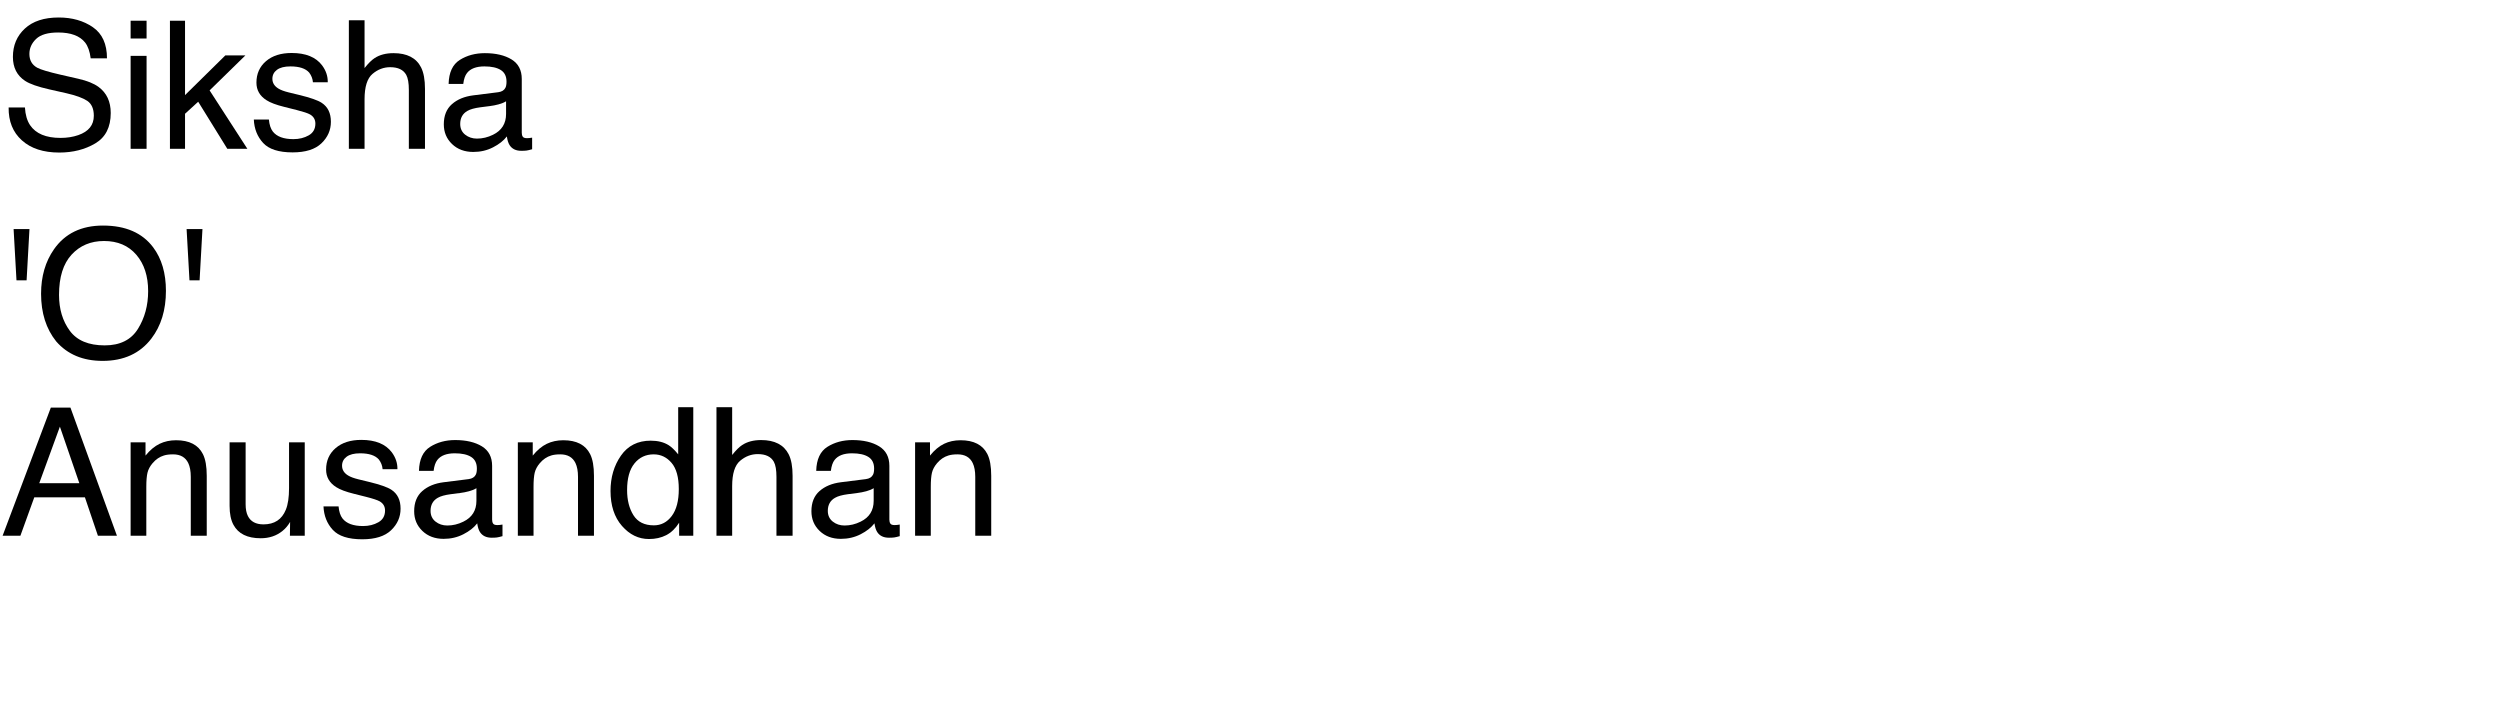
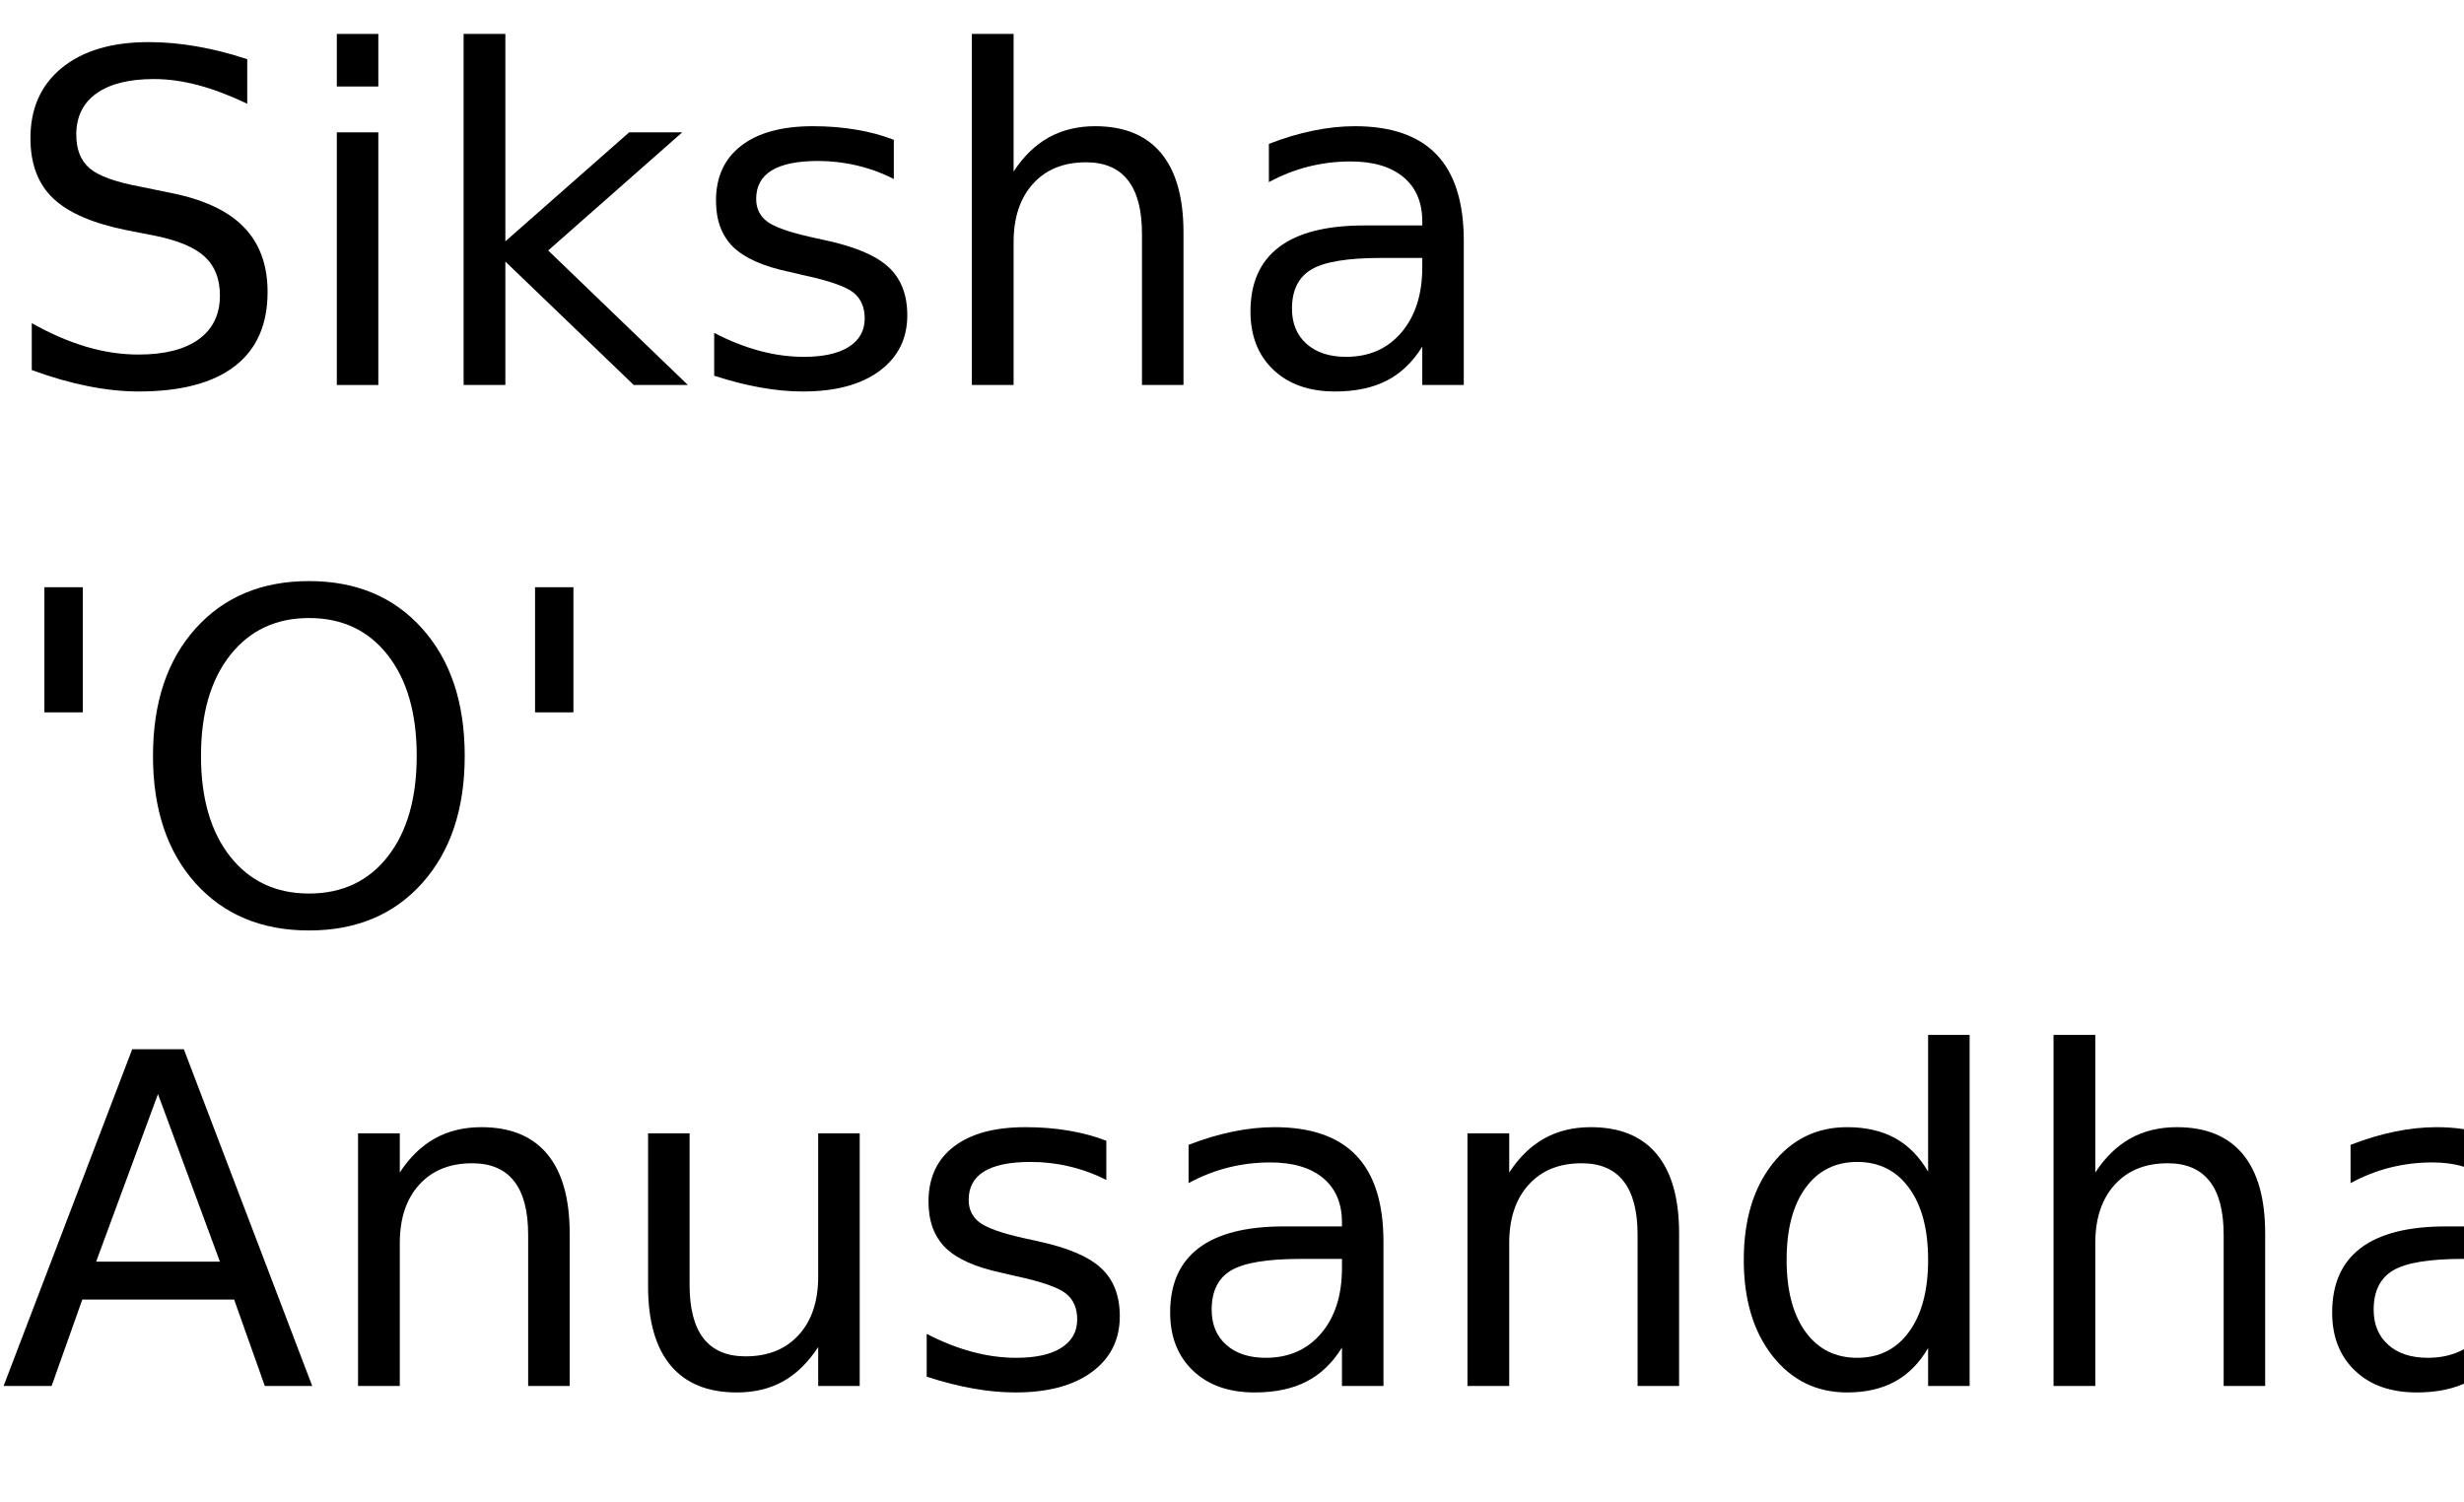
- <svg xmlns="http://www.w3.org/2000/svg" xmlns:xlink="http://www.w3.org/1999/xlink" width="840" height="240" viewBox="0 0 840 240">
+ <svg xmlns="http://www.w3.org/2000/svg" xmlns:xlink="http://www.w3.org/1999/xlink" width="320" height="195" viewBox="0 0 320 195">
  <defs>
    <g>
      <g id="glyph-0-0">
-         <path d="M 8.379 -13.887 C 8.516 -11.445 9.094 -9.461 10.109 -7.938 C 12.043 -5.086 15.449 -3.664 20.332 -3.664 C 22.52 -3.664 24.512 -3.977 26.309 -4.602 C 29.785 -5.812 31.523 -7.977 31.523 -11.102 C 31.523 -13.445 30.789 -15.117 29.328 -16.113 C 27.844 -17.09 25.516 -17.938 22.352 -18.664 L 16.523 -19.98 C 12.715 -20.84 10.02 -21.789 8.438 -22.82 C 5.703 -24.617 4.336 -27.305 4.336 -30.879 C 4.336 -34.746 5.672 -37.922 8.352 -40.398 C 11.027 -42.879 14.812 -44.121 19.719 -44.121 C 24.23 -44.121 28.062 -43.031 31.215 -40.855 C 34.371 -38.676 35.945 -35.195 35.945 -30.41 L 30.469 -30.41 C 30.176 -32.715 29.551 -34.484 28.594 -35.711 C 26.816 -37.957 23.797 -39.082 19.539 -39.082 C 16.102 -39.082 13.633 -38.359 12.129 -36.914 C 10.625 -35.469 9.875 -33.789 9.875 -31.875 C 9.875 -29.766 10.75 -28.223 12.508 -27.246 C 13.66 -26.621 16.27 -25.84 20.332 -24.902 L 26.367 -23.523 C 29.277 -22.859 31.523 -21.953 33.105 -20.801 C 35.84 -18.789 37.207 -15.867 37.207 -12.039 C 37.207 -7.273 35.473 -3.867 32.008 -1.816 C 28.539 0.234 24.512 1.258 19.922 1.258 C 14.57 1.258 10.383 -0.109 7.352 -2.844 C 4.324 -5.559 2.844 -9.238 2.898 -13.887 Z M 8.379 -13.887 " />
+         <path d="M 32.109 -42.312 L 32.109 -36.531 C 29.859 -37.602 27.738 -38.406 25.75 -38.938 C 23.758 -39.469 21.836 -39.734 19.984 -39.734 C 16.754 -39.734 14.266 -39.109 12.516 -37.859 C 10.773 -36.609 9.906 -34.828 9.906 -32.516 C 9.906 -30.586 10.484 -29.129 11.641 -28.141 C 12.805 -27.148 15.008 -26.352 18.25 -25.75 L 21.828 -25.016 C 26.242 -24.18 29.5 -22.703 31.594 -20.578 C 33.695 -18.461 34.75 -15.629 34.75 -12.078 C 34.75 -7.836 33.328 -4.625 30.484 -2.438 C 27.641 -0.25 23.473 0.844 17.984 0.844 C 15.922 0.844 13.719 0.609 11.375 0.141 C 9.039 -0.328 6.625 -1.02 4.125 -1.938 L 4.125 -8.031 C 6.531 -6.676 8.883 -5.656 11.188 -4.969 C 13.5 -4.289 15.766 -3.953 17.984 -3.953 C 21.367 -3.953 23.977 -4.613 25.812 -5.938 C 27.645 -7.27 28.562 -9.164 28.562 -11.625 C 28.562 -13.781 27.898 -15.461 26.578 -16.672 C 25.266 -17.879 23.102 -18.785 20.094 -19.391 L 16.5 -20.094 C 12.082 -20.977 8.883 -22.359 6.906 -24.234 C 4.938 -26.109 3.953 -28.711 3.953 -32.047 C 3.953 -35.922 5.312 -38.969 8.031 -41.188 C 10.758 -43.414 14.52 -44.531 19.312 -44.531 C 21.363 -44.531 23.453 -44.344 25.578 -43.969 C 27.703 -43.602 29.879 -43.051 32.109 -42.312 Z M 32.109 -42.312 " />
      </g>
      <g id="glyph-0-1">
-         <path d="M 3.867 -31.23 L 9.227 -31.23 L 9.227 0 L 3.867 0 Z M 3.867 -43.039 L 9.227 -43.039 L 9.227 -37.062 L 3.867 -37.062 Z M 3.867 -43.039 " />
+         <path d="M 5.656 -32.812 L 11.047 -32.812 L 11.047 0 L 5.656 0 Z M 5.656 -45.594 L 11.047 -45.594 L 11.047 -38.766 L 5.656 -38.766 Z M 5.656 -45.594 " />
      </g>
      <g id="glyph-0-2">
-         <path d="M 3.75 -43.039 L 8.82 -43.039 L 8.82 -18.047 L 22.352 -31.375 L 29.094 -31.375 L 17.078 -19.629 L 29.766 0 L 23.027 0 L 13.242 -15.82 L 8.82 -11.777 L 8.82 0 L 3.75 0 Z M 3.75 -43.039 " />
+         <path d="M 5.453 -45.594 L 10.875 -45.594 L 10.875 -18.656 L 26.953 -32.812 L 33.844 -32.812 L 16.438 -17.469 L 34.578 0 L 27.547 0 L 10.875 -16.031 L 10.875 0 L 5.453 0 Z M 5.453 -45.594 " />
      </g>
      <g id="glyph-0-3">
-         <path d="M 7 -9.844 C 7.156 -8.086 7.598 -6.738 8.32 -5.801 C 9.648 -4.102 11.953 -3.25 15.234 -3.25 C 17.188 -3.25 18.906 -3.676 20.391 -4.527 C 21.875 -5.375 22.617 -6.688 22.617 -8.469 C 22.617 -9.816 22.023 -10.84 20.828 -11.543 C 20.066 -11.973 18.562 -12.469 16.32 -13.039 L 12.129 -14.094 C 9.453 -14.758 7.48 -15.5 6.211 -16.32 C 3.945 -17.746 2.812 -19.719 2.812 -22.234 C 2.812 -25.203 3.883 -27.609 6.02 -29.445 C 8.16 -31.281 11.035 -32.195 14.648 -32.195 C 19.375 -32.195 22.781 -30.812 24.875 -28.039 C 26.184 -26.281 26.816 -24.383 26.777 -22.352 L 21.797 -22.352 C 21.699 -23.543 21.281 -24.629 20.539 -25.605 C 19.328 -26.992 17.227 -27.688 14.238 -27.688 C 12.246 -27.688 10.738 -27.305 9.711 -26.543 C 8.688 -25.781 8.172 -24.773 8.172 -23.523 C 8.172 -22.156 8.848 -21.062 10.195 -20.242 C 10.977 -19.754 12.129 -19.328 13.652 -18.953 L 17.141 -18.105 C 20.93 -17.188 23.469 -16.297 24.758 -15.438 C 26.809 -14.09 27.832 -11.973 27.832 -9.082 C 27.832 -6.289 26.773 -3.875 24.652 -1.844 C 22.535 0.188 19.305 1.203 14.969 1.203 C 10.301 1.203 6.996 0.141 5.055 -1.977 C 3.109 -4.098 2.07 -6.719 1.934 -9.844 Z M 7 -9.844 " />
+         <path d="M 26.578 -31.844 L 26.578 -26.75 C 25.047 -27.531 23.457 -28.113 21.812 -28.5 C 20.176 -28.895 18.484 -29.094 16.734 -29.094 C 14.055 -29.094 12.047 -28.68 10.703 -27.859 C 9.367 -27.035 8.703 -25.805 8.703 -24.172 C 8.703 -22.922 9.18 -21.938 10.141 -21.219 C 11.098 -20.508 13.02 -19.832 15.906 -19.188 L 17.75 -18.781 C 21.582 -17.957 24.301 -16.797 25.906 -15.297 C 27.52 -13.805 28.328 -11.723 28.328 -9.047 C 28.328 -6.004 27.117 -3.594 24.703 -1.812 C 22.297 -0.039 18.984 0.844 14.766 0.844 C 13.004 0.844 11.172 0.672 9.266 0.328 C 7.367 -0.004 5.363 -0.516 3.25 -1.203 L 3.25 -6.766 C 5.238 -5.734 7.203 -4.957 9.141 -4.438 C 11.078 -3.914 12.992 -3.656 14.891 -3.656 C 17.422 -3.656 19.367 -4.086 20.734 -4.953 C 22.109 -5.828 22.797 -7.055 22.797 -8.641 C 22.797 -10.109 22.301 -11.234 21.312 -12.016 C 20.32 -12.797 18.16 -13.547 14.828 -14.266 L 12.953 -14.703 C 9.609 -15.41 7.191 -16.488 5.703 -17.938 C 4.223 -19.395 3.484 -21.395 3.484 -23.938 C 3.484 -27.02 4.578 -29.398 6.766 -31.078 C 8.953 -32.766 12.055 -33.609 16.078 -33.609 C 18.078 -33.609 19.953 -33.457 21.703 -33.156 C 23.461 -32.863 25.086 -32.426 26.578 -31.844 Z M 26.578 -31.844 " />
      </g>
      <g id="glyph-0-4">
-         <path d="M 3.867 -43.184 L 9.141 -43.184 L 9.141 -27.129 C 10.391 -28.711 11.516 -29.824 12.508 -30.469 C 14.207 -31.582 16.328 -32.141 18.867 -32.141 C 23.418 -32.141 26.504 -30.547 28.125 -27.363 C 29.004 -25.625 29.445 -23.211 29.445 -20.125 L 29.445 0 L 24.023 0 L 24.023 -19.773 C 24.023 -22.078 23.73 -23.77 23.145 -24.844 C 22.188 -26.562 20.391 -27.422 17.754 -27.422 C 15.566 -27.422 13.586 -26.672 11.805 -25.164 C 10.027 -23.66 9.141 -20.82 9.141 -16.641 L 9.141 0 L 3.867 0 Z M 3.867 -43.184 " />
+         <path d="M 32.938 -19.812 L 32.938 0 L 27.547 0 L 27.547 -19.625 C 27.547 -22.727 26.938 -25.051 25.719 -26.594 C 24.508 -28.145 22.695 -28.922 20.281 -28.922 C 17.363 -28.922 15.066 -27.988 13.391 -26.125 C 11.711 -24.27 10.875 -21.742 10.875 -18.547 L 10.875 0 L 5.453 0 L 5.453 -45.594 L 10.875 -45.594 L 10.875 -27.719 C 12.156 -29.688 13.672 -31.16 15.422 -32.141 C 17.172 -33.117 19.188 -33.609 21.469 -33.609 C 25.238 -33.609 28.094 -32.441 30.031 -30.109 C 31.969 -27.773 32.938 -24.344 32.938 -19.812 Z M 32.938 -19.812 " />
      </g>
      <g id="glyph-0-5">
-         <path d="M 7.91 -8.352 C 7.91 -6.828 8.469 -5.625 9.578 -4.746 C 10.691 -3.867 12.012 -3.43 13.535 -3.43 C 15.391 -3.43 17.188 -3.859 18.926 -4.719 C 21.855 -6.145 23.32 -8.477 23.32 -11.719 L 23.32 -15.969 C 22.676 -15.559 21.844 -15.215 20.828 -14.941 C 19.812 -14.668 18.82 -14.473 17.844 -14.355 L 14.648 -13.945 C 12.734 -13.691 11.297 -13.289 10.344 -12.742 C 8.723 -11.824 7.91 -10.359 7.91 -8.352 Z M 20.684 -19.016 C 21.895 -19.172 22.703 -19.68 23.117 -20.539 C 23.352 -21.008 23.469 -21.68 23.469 -22.559 C 23.469 -24.355 22.828 -25.66 21.547 -26.469 C 20.27 -27.281 18.438 -27.688 16.055 -27.688 C 13.301 -27.688 11.348 -26.945 10.195 -25.461 C 9.551 -24.641 9.133 -23.418 8.938 -21.797 L 4.016 -21.797 C 4.113 -25.664 5.367 -28.355 7.777 -29.867 C 10.191 -31.383 12.988 -32.141 16.172 -32.141 C 19.863 -32.141 22.859 -31.438 25.164 -30.031 C 27.449 -28.625 28.594 -26.438 28.594 -23.469 L 28.594 -5.391 C 28.594 -4.844 28.707 -4.406 28.93 -4.07 C 29.156 -3.738 29.629 -3.574 30.352 -3.574 C 30.586 -3.574 30.852 -3.59 31.141 -3.617 C 31.434 -3.648 31.75 -3.691 32.078 -3.75 L 32.078 0.148 C 31.258 0.383 30.633 0.527 30.203 0.586 C 29.773 0.645 29.188 0.672 28.445 0.672 C 26.629 0.672 25.312 0.031 24.492 -1.258 C 24.062 -1.941 23.758 -2.91 23.586 -4.16 C 22.512 -2.754 20.969 -1.531 18.953 -0.5 C 16.941 0.535 14.727 1.055 12.305 1.055 C 9.395 1.055 7.016 0.172 5.172 -1.598 C 3.324 -3.363 2.402 -5.578 2.402 -8.234 C 2.402 -11.145 3.312 -13.398 5.125 -15 C 6.941 -16.602 9.328 -17.586 12.273 -17.961 Z M 20.684 -19.016 " />
+         <path d="M 20.562 -16.5 C 16.207 -16.5 13.191 -16 11.516 -15 C 9.836 -14 9 -12.301 9 -9.906 C 9 -7.988 9.629 -6.469 10.891 -5.344 C 12.148 -4.219 13.863 -3.656 16.031 -3.656 C 19.02 -3.656 21.414 -4.711 23.219 -6.828 C 25.02 -8.953 25.922 -11.773 25.922 -15.297 L 25.922 -16.5 Z M 31.312 -18.719 L 31.312 0 L 25.922 0 L 25.922 -4.984 C 24.691 -2.992 23.16 -1.523 21.328 -0.578 C 19.492 0.367 17.25 0.844 14.594 0.844 C 11.227 0.844 8.555 -0.098 6.578 -1.984 C 4.598 -3.867 3.609 -6.391 3.609 -9.547 C 3.609 -13.242 4.844 -16.031 7.312 -17.906 C 9.781 -19.781 13.469 -20.719 18.375 -20.719 L 25.922 -20.719 L 25.922 -21.234 C 25.922 -23.723 25.102 -25.645 23.469 -27 C 21.844 -28.352 19.555 -29.031 16.609 -29.031 C 14.734 -29.031 12.906 -28.805 11.125 -28.359 C 9.352 -27.91 7.645 -27.238 6 -26.344 L 6 -31.312 C 7.977 -32.082 9.895 -32.656 11.75 -33.031 C 13.602 -33.414 15.41 -33.609 17.172 -33.609 C 21.91 -33.609 25.453 -32.375 27.797 -29.906 C 30.141 -27.445 31.312 -23.719 31.312 -18.719 Z M 31.312 -18.719 " />
      </g>
      <g id="glyph-0-6">
-         <path d="M 9.902 -43.039 L 8.938 -25.812 L 5.539 -25.812 L 4.57 -43.039 Z M 9.902 -43.039 " />
+         <path d="M 10.75 -43.734 L 10.75 -27.484 L 5.766 -27.484 L 5.766 -43.734 Z M 10.75 -43.734 " />
      </g>
      <g id="glyph-0-7">
-         <path d="M 23.145 -44.211 C 30.742 -44.211 36.367 -41.766 40.02 -36.883 C 42.871 -33.074 44.297 -28.203 44.297 -22.266 C 44.297 -15.84 42.664 -10.5 39.406 -6.242 C 35.578 -1.242 30.117 1.258 23.027 1.258 C 16.406 1.258 11.203 -0.93 7.414 -5.305 C 4.035 -9.523 2.344 -14.852 2.344 -21.297 C 2.344 -27.117 3.789 -32.102 6.68 -36.242 C 10.391 -41.555 15.879 -44.211 23.145 -44.211 Z M 23.73 -3.953 C 28.867 -3.953 32.582 -5.797 34.879 -9.477 C 37.172 -13.16 38.32 -17.391 38.32 -22.18 C 38.32 -27.238 36.996 -31.309 34.352 -34.395 C 31.703 -37.48 28.086 -39.023 23.496 -39.023 C 19.043 -39.023 15.41 -37.496 12.598 -34.438 C 9.785 -31.383 8.379 -26.875 8.379 -20.918 C 8.379 -16.152 9.586 -12.133 11.996 -8.863 C 14.41 -5.59 18.32 -3.953 23.73 -3.953 Z M 23.73 -3.953 " />
+         <path d="M 23.641 -39.734 C 19.348 -39.734 15.938 -38.129 13.406 -34.922 C 10.875 -31.723 9.609 -27.359 9.609 -21.828 C 9.609 -16.316 10.875 -11.957 13.406 -8.75 C 15.938 -5.551 19.348 -3.953 23.641 -3.953 C 27.941 -3.953 31.348 -5.551 33.859 -8.75 C 36.367 -11.957 37.625 -16.316 37.625 -21.828 C 37.625 -27.359 36.367 -31.723 33.859 -34.922 C 31.348 -38.129 27.941 -39.734 23.641 -39.734 Z M 23.641 -44.531 C 29.773 -44.531 34.676 -42.473 38.344 -38.359 C 42.02 -34.254 43.859 -28.742 43.859 -21.828 C 43.859 -14.93 42.02 -9.426 38.344 -5.312 C 34.676 -1.207 29.773 0.844 23.641 0.844 C 17.492 0.844 12.578 -1.203 8.891 -5.297 C 5.211 -9.398 3.375 -14.91 3.375 -21.828 C 3.375 -28.742 5.211 -34.254 8.891 -38.359 C 12.578 -42.473 17.492 -44.531 23.641 -44.531 Z M 23.641 -44.531 " />
      </g>
      <g id="glyph-0-8">
-         <path d="M 26.66 -17.637 L 20.125 -36.648 L 13.184 -17.637 Z M 17.078 -43.039 L 23.672 -43.039 L 39.289 0 L 32.898 0 L 28.535 -12.891 L 11.516 -12.891 L 6.855 0 L 0.879 0 Z M 17.078 -43.039 " />
+         <path d="M 20.516 -37.906 L 12.484 -16.141 L 28.562 -16.141 Z M 17.172 -43.734 L 23.875 -43.734 L 40.547 0 L 34.391 0 L 30.406 -11.219 L 10.688 -11.219 L 6.703 0 L 0.469 0 Z M 17.172 -43.734 " />
      </g>
      <g id="glyph-0-9">
-         <path d="M 3.867 -31.375 L 8.875 -31.375 L 8.875 -26.922 C 10.359 -28.758 11.934 -30.078 13.594 -30.879 C 15.254 -31.68 17.102 -32.078 19.133 -32.078 C 23.586 -32.078 26.594 -30.527 28.156 -27.422 C 29.016 -25.723 29.445 -23.289 29.445 -20.125 L 29.445 0 L 24.082 0 L 24.082 -19.773 C 24.082 -21.688 23.797 -23.234 23.234 -24.406 C 22.297 -26.359 20.594 -27.336 18.133 -27.336 C 16.883 -27.336 15.859 -27.207 15.059 -26.953 C 13.613 -26.523 12.344 -25.664 11.25 -24.375 C 10.371 -23.34 9.801 -22.27 9.535 -21.168 C 9.273 -20.062 9.141 -18.484 9.141 -16.438 L 9.141 0 L 3.867 0 Z M 3.867 -31.375 " />
+         <path d="M 32.938 -19.812 L 32.938 0 L 27.547 0 L 27.547 -19.625 C 27.547 -22.727 26.938 -25.051 25.719 -26.594 C 24.508 -28.145 22.695 -28.922 20.281 -28.922 C 17.363 -28.922 15.066 -27.988 13.391 -26.125 C 11.711 -24.27 10.875 -21.742 10.875 -18.547 L 10.875 0 L 5.453 0 L 5.453 -32.812 L 10.875 -32.812 L 10.875 -27.719 C 12.156 -29.688 13.672 -31.16 15.422 -32.141 C 17.172 -33.117 19.188 -33.609 21.469 -33.609 C 25.238 -33.609 28.094 -32.441 30.031 -30.109 C 31.969 -27.773 32.938 -24.344 32.938 -19.812 Z M 32.938 -19.812 " />
      </g>
      <g id="glyph-0-10">
-         <path d="M 9.141 -31.375 L 9.141 -10.547 C 9.141 -8.945 9.395 -7.637 9.902 -6.621 C 10.84 -4.746 12.586 -3.809 15.148 -3.809 C 18.82 -3.809 21.32 -5.449 22.648 -8.73 C 23.371 -10.488 23.73 -12.898 23.73 -15.969 L 23.73 -31.375 L 29.004 -31.375 L 29.004 0 L 24.023 0 L 24.082 -4.629 C 23.398 -3.438 22.547 -2.43 21.531 -1.609 C 19.52 0.031 17.078 0.852 14.211 0.852 C 9.738 0.852 6.688 -0.645 5.07 -3.633 C 4.191 -5.234 3.75 -7.375 3.75 -10.047 L 3.75 -31.375 Z M 9.141 -31.375 " />
+         <path d="M 5.094 -12.953 L 5.094 -32.812 L 10.484 -32.812 L 10.484 -13.156 C 10.484 -10.051 11.086 -7.723 12.297 -6.172 C 13.516 -4.617 15.332 -3.844 17.75 -3.844 C 20.664 -3.844 22.969 -4.77 24.656 -6.625 C 26.344 -8.477 27.188 -11.004 27.188 -14.203 L 27.188 -32.812 L 32.578 -32.812 L 32.578 0 L 27.188 0 L 27.188 -5.047 C 25.875 -3.047 24.352 -1.562 22.625 -0.594 C 20.906 0.363 18.898 0.844 16.609 0.844 C 12.836 0.844 9.973 -0.328 8.016 -2.672 C 6.066 -5.016 5.094 -8.441 5.094 -12.953 Z M 18.656 -33.609 Z M 18.656 -33.609 " />
      </g>
      <g id="glyph-0-11">
-         <path d="M 7.207 -15.32 C 7.207 -11.961 7.922 -9.148 9.344 -6.883 C 10.77 -4.617 13.055 -3.484 16.203 -3.484 C 18.645 -3.484 20.648 -4.535 22.223 -6.637 C 23.793 -8.734 24.578 -11.75 24.578 -15.672 C 24.578 -19.637 23.77 -22.574 22.148 -24.477 C 20.527 -26.383 18.523 -27.336 16.141 -27.336 C 13.484 -27.336 11.332 -26.32 9.684 -24.289 C 8.031 -22.258 7.207 -19.266 7.207 -15.32 Z M 15.148 -31.934 C 17.551 -31.934 19.562 -31.426 21.18 -30.41 C 22.117 -29.824 23.184 -28.797 24.375 -27.336 L 24.375 -43.184 L 29.445 -43.184 L 29.445 0 L 24.695 0 L 24.695 -4.367 C 23.465 -2.434 22.012 -1.035 20.332 -0.176 C 18.652 0.684 16.727 1.113 14.562 1.113 C 11.066 1.113 8.039 -0.355 5.477 -3.297 C 2.918 -6.234 1.641 -10.148 1.641 -15.031 C 1.641 -19.602 2.809 -23.559 5.141 -26.91 C 7.477 -30.258 10.812 -31.934 15.148 -31.934 Z M 15.148 -31.934 " />
+         <path d="M 27.25 -27.828 L 27.25 -45.594 L 32.641 -45.594 L 32.641 0 L 27.25 0 L 27.25 -4.922 C 26.113 -2.973 24.68 -1.523 22.953 -0.578 C 21.223 0.367 19.148 0.844 16.734 0.844 C 12.766 0.844 9.535 -0.734 7.047 -3.891 C 4.555 -7.055 3.312 -11.219 3.312 -16.375 C 3.312 -21.531 4.555 -25.691 7.047 -28.859 C 9.535 -32.023 12.766 -33.609 16.734 -33.609 C 19.148 -33.609 21.223 -33.133 22.953 -32.188 C 24.68 -31.238 26.113 -29.785 27.25 -27.828 Z M 8.875 -16.375 C 8.875 -12.414 9.688 -9.305 11.312 -7.047 C 12.945 -4.785 15.191 -3.656 18.047 -3.656 C 20.898 -3.656 23.145 -4.785 24.781 -7.047 C 26.426 -9.305 27.25 -12.414 27.25 -16.375 C 27.25 -20.344 26.426 -23.453 24.781 -25.703 C 23.145 -27.961 20.898 -29.094 18.047 -29.094 C 15.191 -29.094 12.945 -27.961 11.312 -25.703 C 9.688 -23.453 8.875 -20.344 8.875 -16.375 Z M 8.875 -16.375 " />
      </g>
    </g>
  </defs>
  <g fill="rgb(0%, 0%, 0%)" fill-opacity="1">
    <use xlink:href="#glyph-0-0" x="0" y="50" />
-     <use xlink:href="#glyph-0-1" x="40.02" y="50" />
-     <use xlink:href="#glyph-0-2" x="53.35" y="50" />
-     <use xlink:href="#glyph-0-3" x="83.35" y="50" />
-     <use xlink:href="#glyph-0-4" x="113.35" y="50" />
-     <use xlink:href="#glyph-0-5" x="146.719" y="50" />
+     <use xlink:href="#glyph-0-1" x="38.086" y="50" />
+     <use xlink:href="#glyph-0-2" x="54.756" y="50" />
+     <use xlink:href="#glyph-0-3" x="89.502" y="50" />
+     <use xlink:href="#glyph-0-4" x="120.762" y="50" />
+     <use xlink:href="#glyph-0-5" x="158.789" y="50" />
  </g>
  <g fill="rgb(0%, 0%, 0%)" fill-opacity="1">
    <use xlink:href="#glyph-0-6" x="0" y="120" />
-     <use xlink:href="#glyph-0-7" x="11.455" y="120" />
-     <use xlink:href="#glyph-0-6" x="58.125" y="120" />
+     <use xlink:href="#glyph-0-7" x="16.494" y="120" />
+     <use xlink:href="#glyph-0-6" x="63.721" y="120" />
  </g>
  <g fill="rgb(0%, 0%, 0%)" fill-opacity="1">
    <use xlink:href="#glyph-0-8" x="0" y="180" />
-     <use xlink:href="#glyph-0-9" x="40.02" y="180" />
-     <use xlink:href="#glyph-0-10" x="73.389" y="180" />
-     <use xlink:href="#glyph-0-3" x="106.758" y="180" />
-     <use xlink:href="#glyph-0-5" x="136.758" y="180" />
-     <use xlink:href="#glyph-0-9" x="170.127" y="180" />
-     <use xlink:href="#glyph-0-11" x="203.496" y="180" />
-     <use xlink:href="#glyph-0-4" x="236.865" y="180" />
-     <use xlink:href="#glyph-0-5" x="270.234" y="180" />
-     <use xlink:href="#glyph-0-9" x="303.604" y="180" />
+     <use xlink:href="#glyph-0-9" x="41.045" y="180" />
+     <use xlink:href="#glyph-0-10" x="79.072" y="180" />
+     <use xlink:href="#glyph-0-3" x="117.1" y="180" />
+     <use xlink:href="#glyph-0-5" x="148.359" y="180" />
+     <use xlink:href="#glyph-0-9" x="185.127" y="180" />
+     <use xlink:href="#glyph-0-11" x="223.154" y="180" />
+     <use xlink:href="#glyph-0-4" x="261.24" y="180" />
+     <use xlink:href="#glyph-0-5" x="299.268" y="180" />
+     <use xlink:href="#glyph-0-9" x="336.035" y="180" />
  </g>
</svg>
